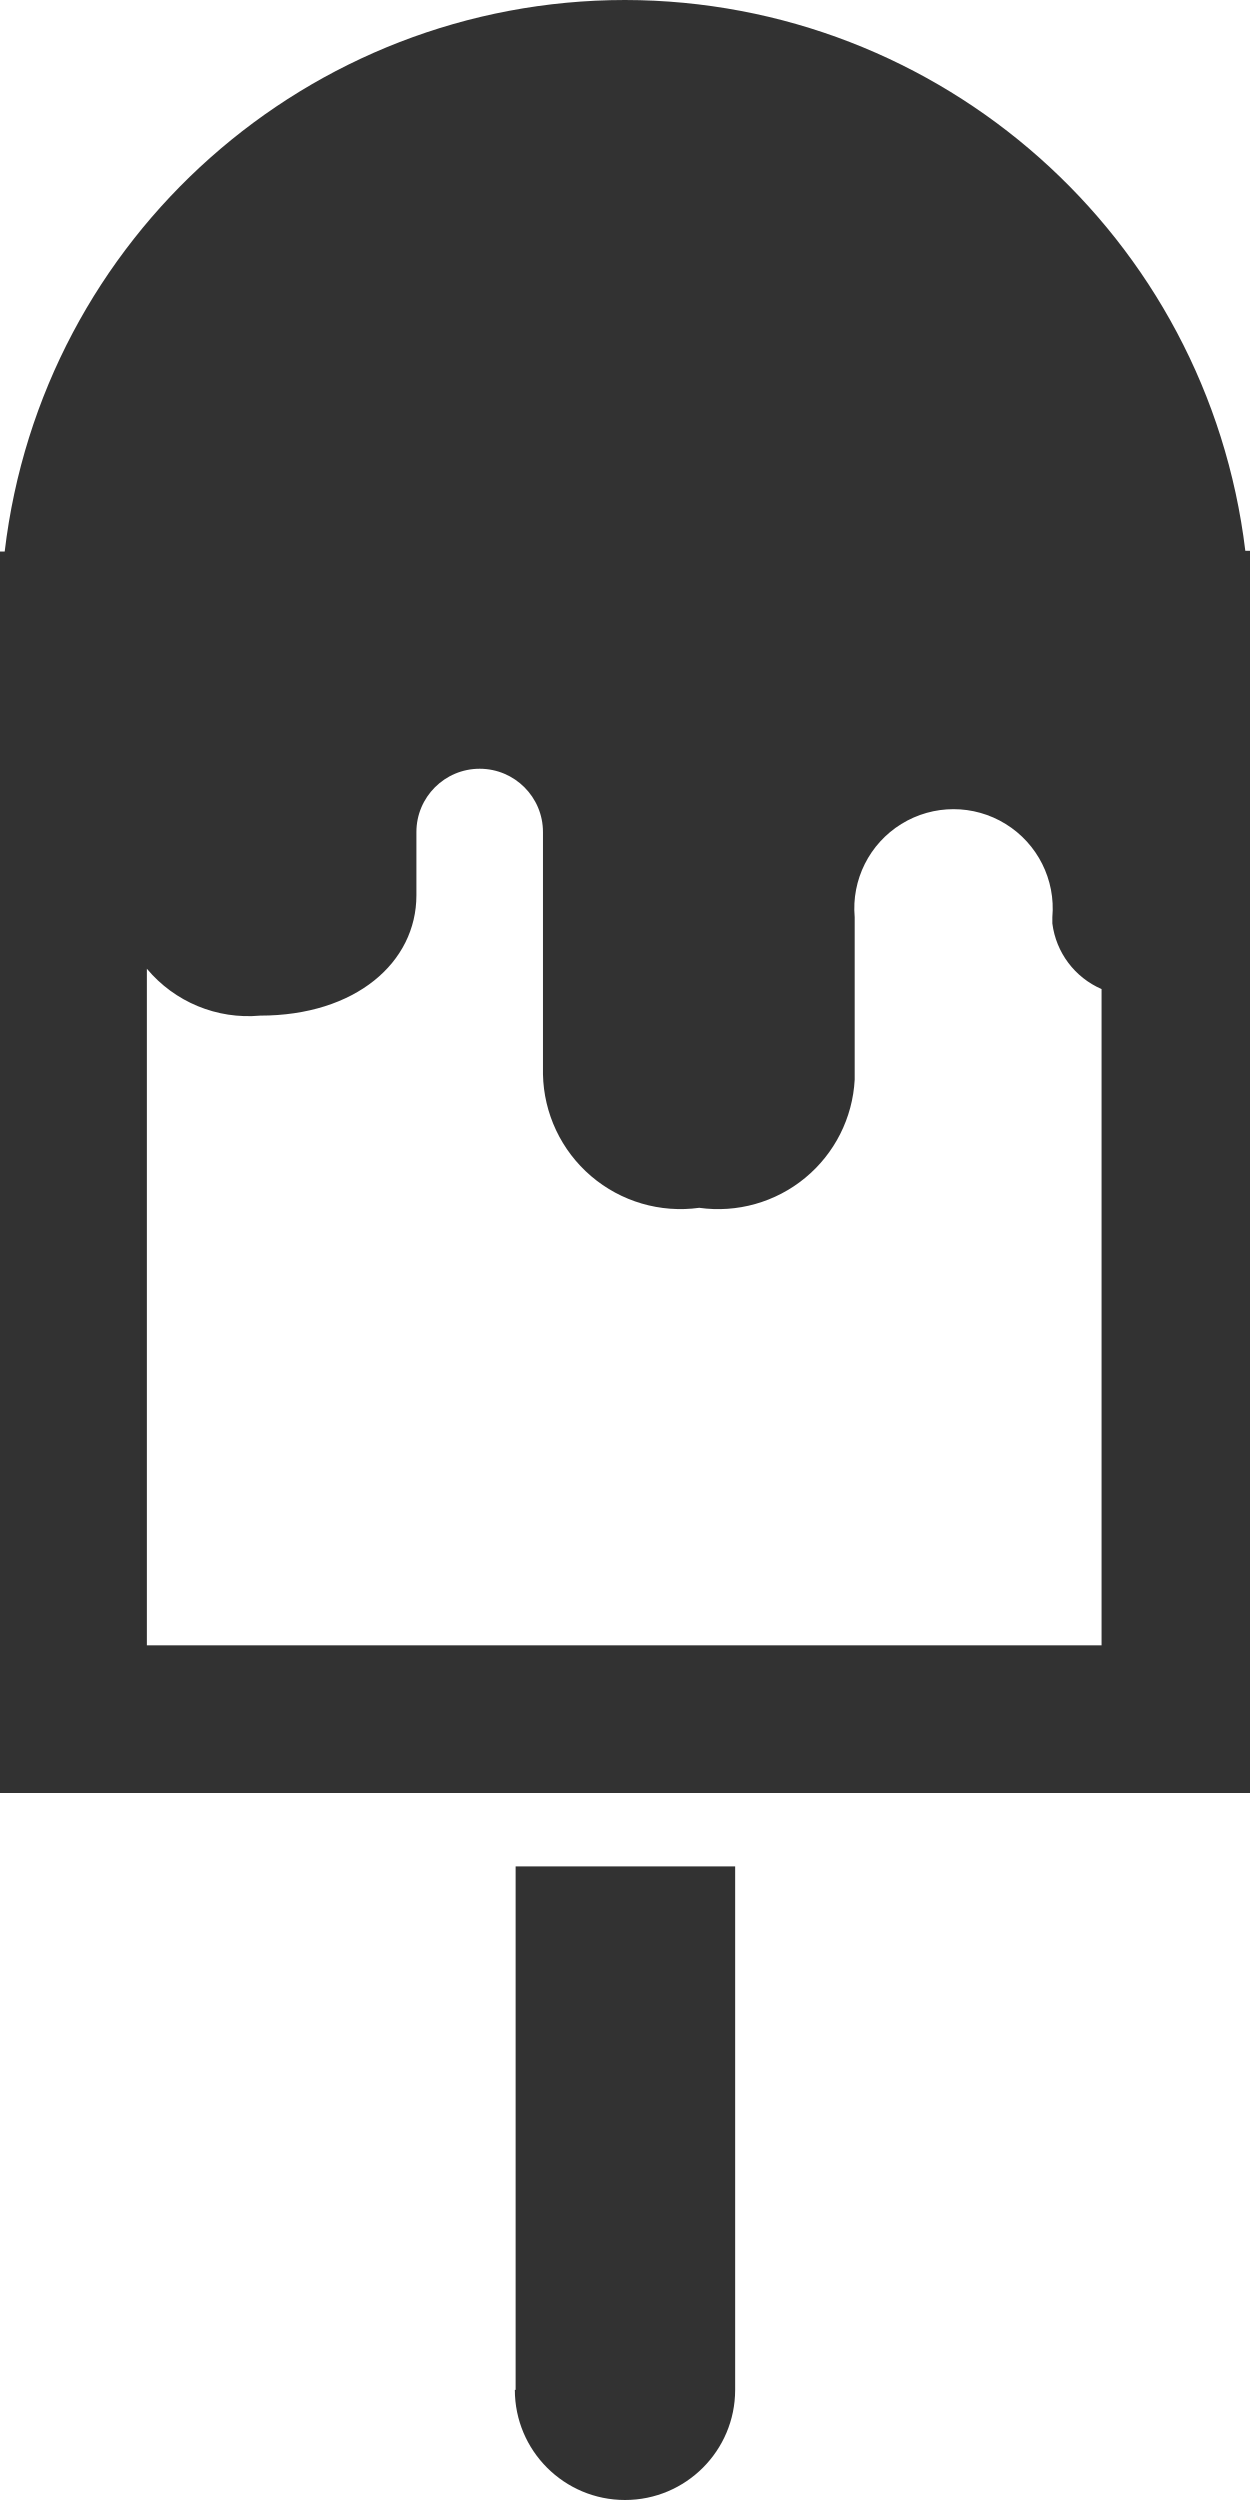
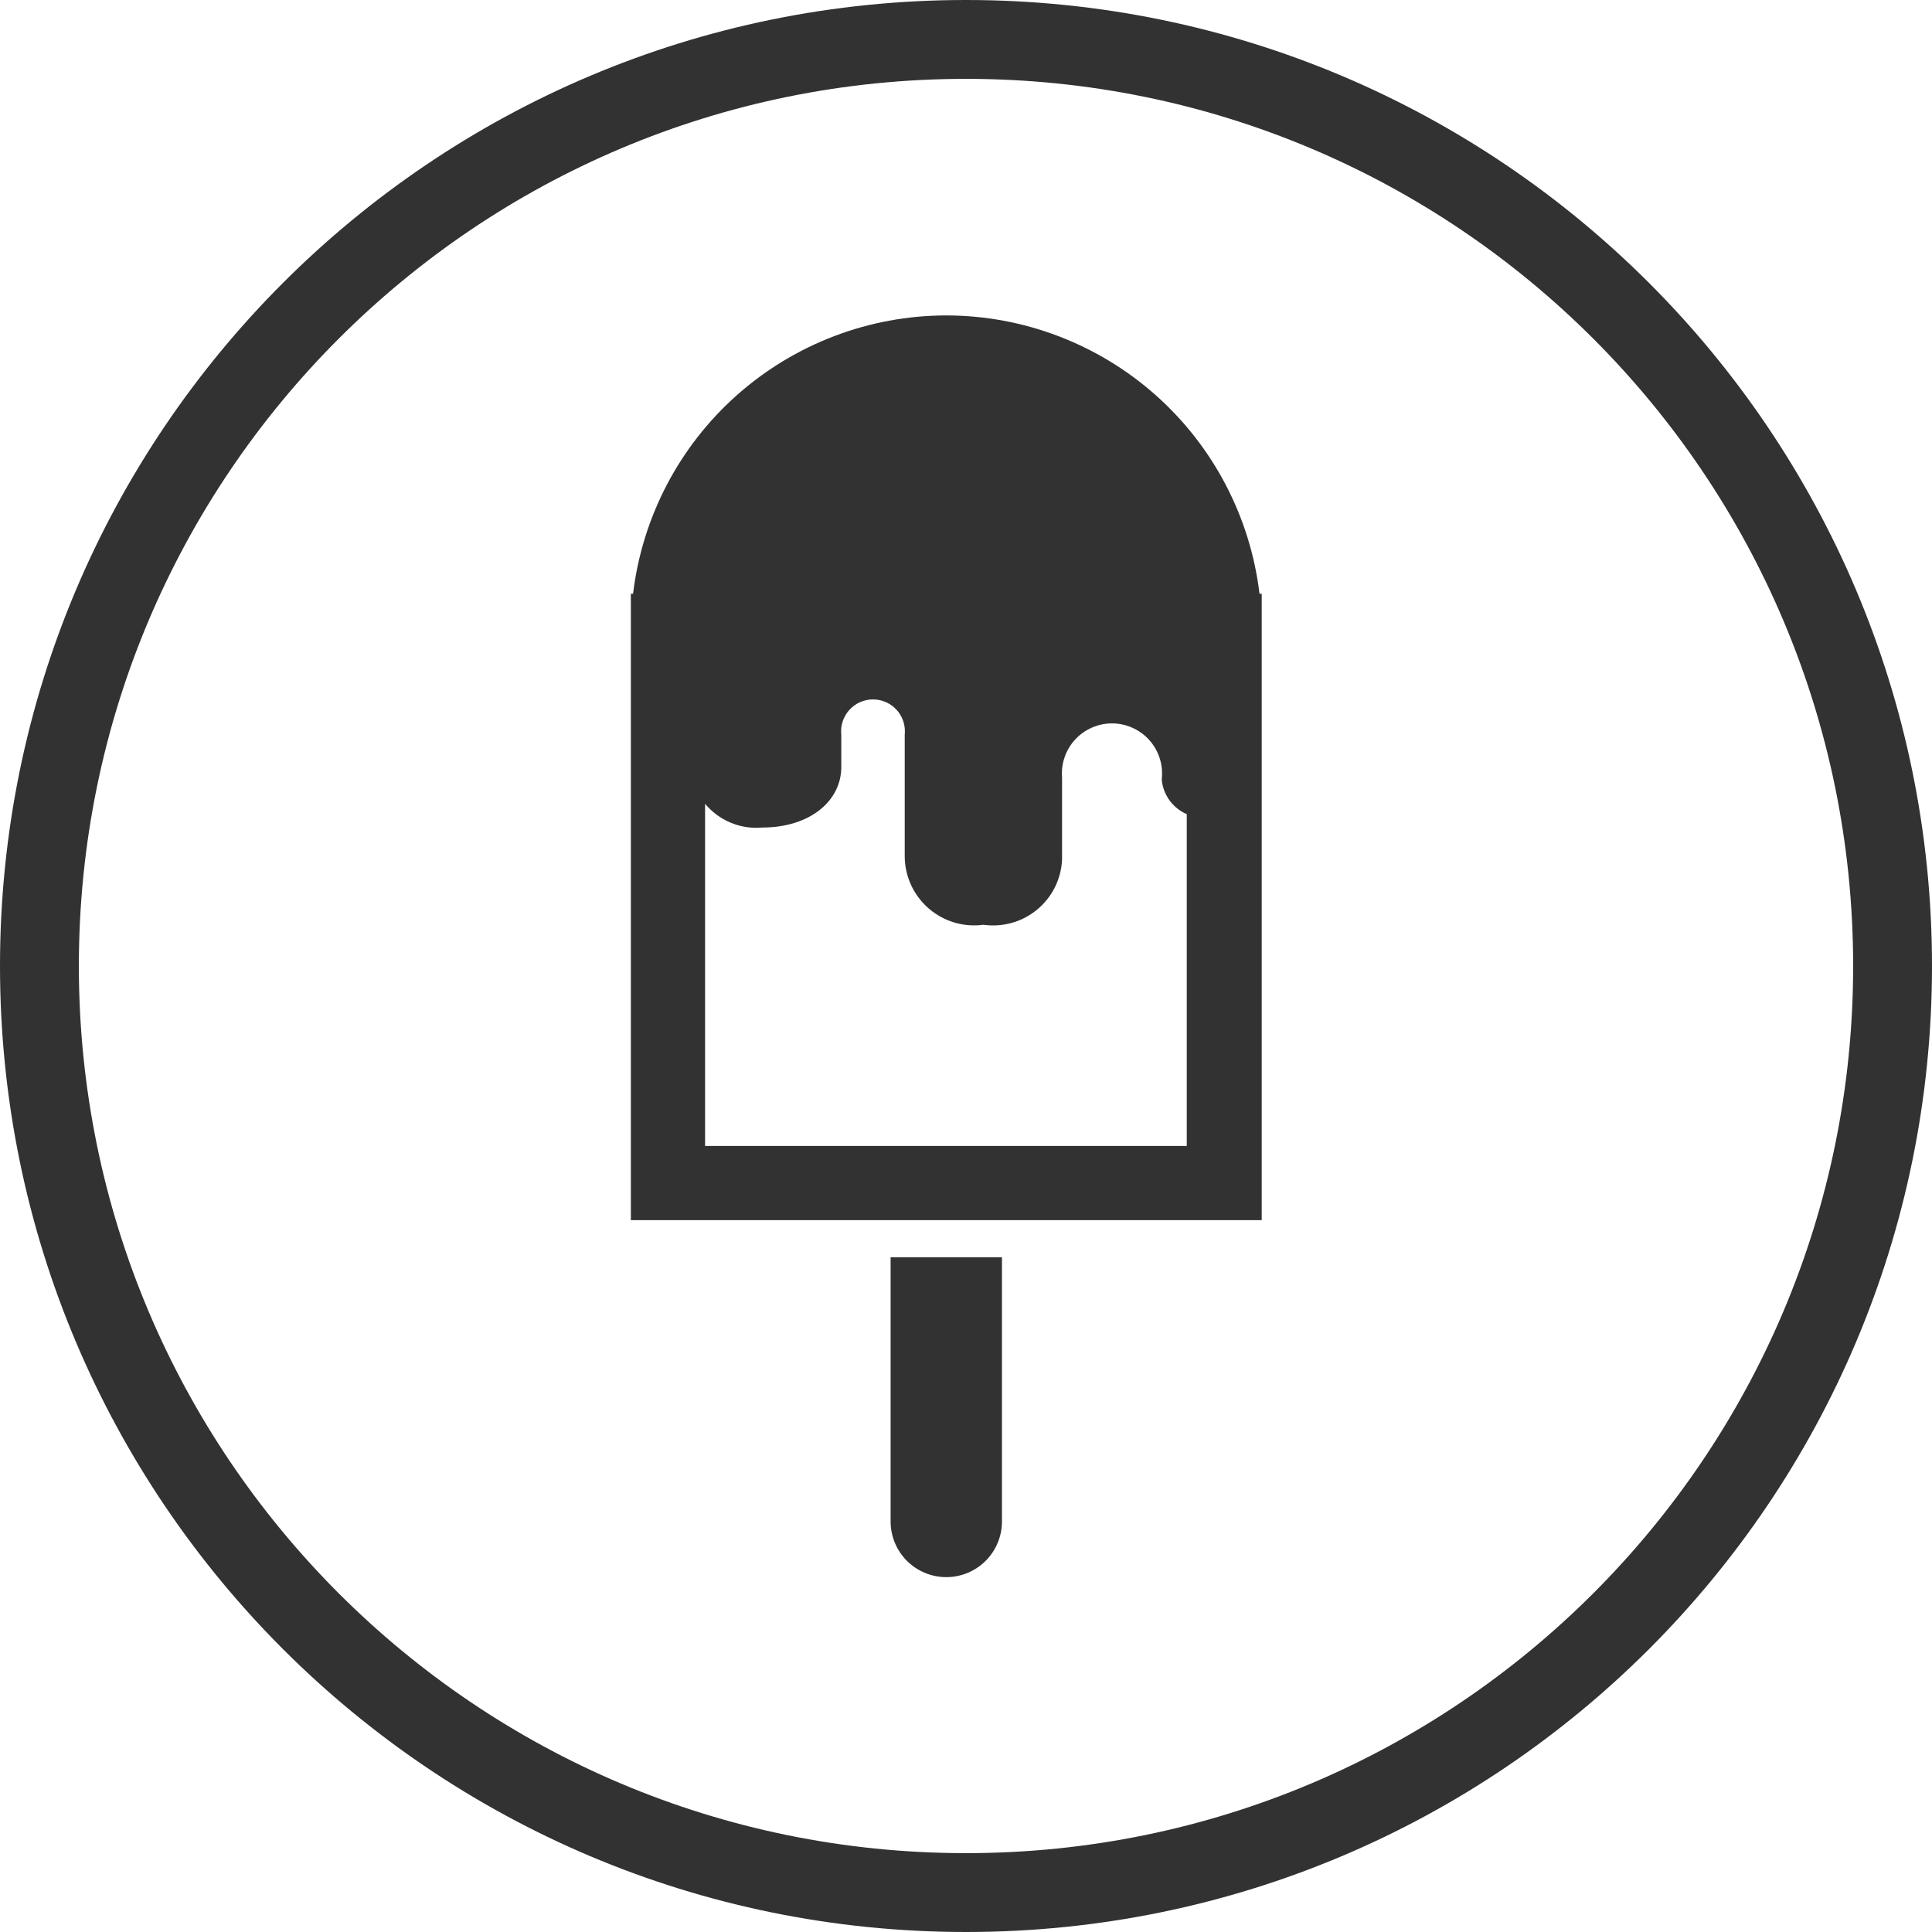
- <svg xmlns="http://www.w3.org/2000/svg" width="16" height="32" fill="none">
-   <path d="M8 0A8 8 0 00.06 7.06H0v15.89h16V7.05h-.06A8.01 8.01 0 008 0zm6.12 21.06H1.88V12.4a1.69 1.69 0 001.45.6c1.22 0 2-.68 2-1.54v-.81a.81.81 0 111.62 0v3.1a1.76 1.76 0 002 1.71 1.75 1.75 0 001.99-1.64v-2.08a1.27 1.27 0 112.53 0v.08a1.06 1.06 0 00.63.84v8.47l.02-.06zM6.59 30.59a1.41 1.41 0 102.82 0v-6.7H6.6v6.7z" fill="#323232" />
+ <svg xmlns="http://www.w3.org/2000/svg" width="49" height="49" viewBox="0 0 49 49" fill="none">
+   <circle cx="24.5" cy="24.5" r="23.5" stroke="#323232" stroke-width="2" />
+   <path d="M24 8C22.042 8.002 20.153 8.722 18.689 10.022C17.225 11.323 16.289 13.115 16.056 15.059H16V30.946H32V15.059H31.944C31.711 13.115 30.775 11.323 29.311 10.022C27.847 8.722 25.958 8.002 24 8ZM30.118 29.064H17.882V20.386C18.057 20.596 18.28 20.761 18.533 20.866C18.785 20.971 19.059 21.013 19.332 20.988C20.546 20.988 21.337 20.311 21.337 19.454V18.635C21.324 18.522 21.336 18.408 21.371 18.3C21.406 18.192 21.463 18.092 21.539 18.008C21.615 17.923 21.708 17.855 21.811 17.809C21.915 17.763 22.027 17.739 22.141 17.739C22.255 17.739 22.367 17.763 22.471 17.809C22.575 17.855 22.668 17.923 22.744 18.008C22.82 18.092 22.877 18.192 22.912 18.3C22.946 18.408 22.958 18.522 22.946 18.635V21.732C22.949 21.981 23.005 22.227 23.11 22.453C23.215 22.678 23.367 22.879 23.556 23.042C23.744 23.205 23.965 23.326 24.204 23.397C24.443 23.468 24.694 23.488 24.941 23.454C25.182 23.488 25.428 23.472 25.662 23.406C25.897 23.34 26.115 23.226 26.302 23.071C26.49 22.916 26.644 22.724 26.753 22.506C26.862 22.288 26.924 22.05 26.936 21.807V19.727C26.921 19.552 26.943 19.375 27 19.208C27.056 19.042 27.147 18.889 27.266 18.759C27.385 18.629 27.53 18.526 27.691 18.455C27.852 18.384 28.026 18.347 28.202 18.347C28.378 18.347 28.553 18.384 28.714 18.455C28.875 18.526 29.02 18.629 29.139 18.759C29.258 18.889 29.348 19.042 29.405 19.208C29.462 19.375 29.483 19.552 29.468 19.727C29.465 19.755 29.465 19.784 29.468 19.812C29.492 19.994 29.563 20.167 29.673 20.314C29.784 20.46 29.93 20.576 30.099 20.649V29.12L30.118 29.064Z" fill="#323232" />
+   <path d="M22.588 38.588C22.588 38.963 22.737 39.322 23.002 39.587C23.267 39.851 23.626 40 24 40C24.374 40 24.733 39.851 24.998 39.587C25.263 39.322 25.412 38.963 25.412 38.588V31.887H22.588V38.588Z" fill="#323232" />
</svg>
